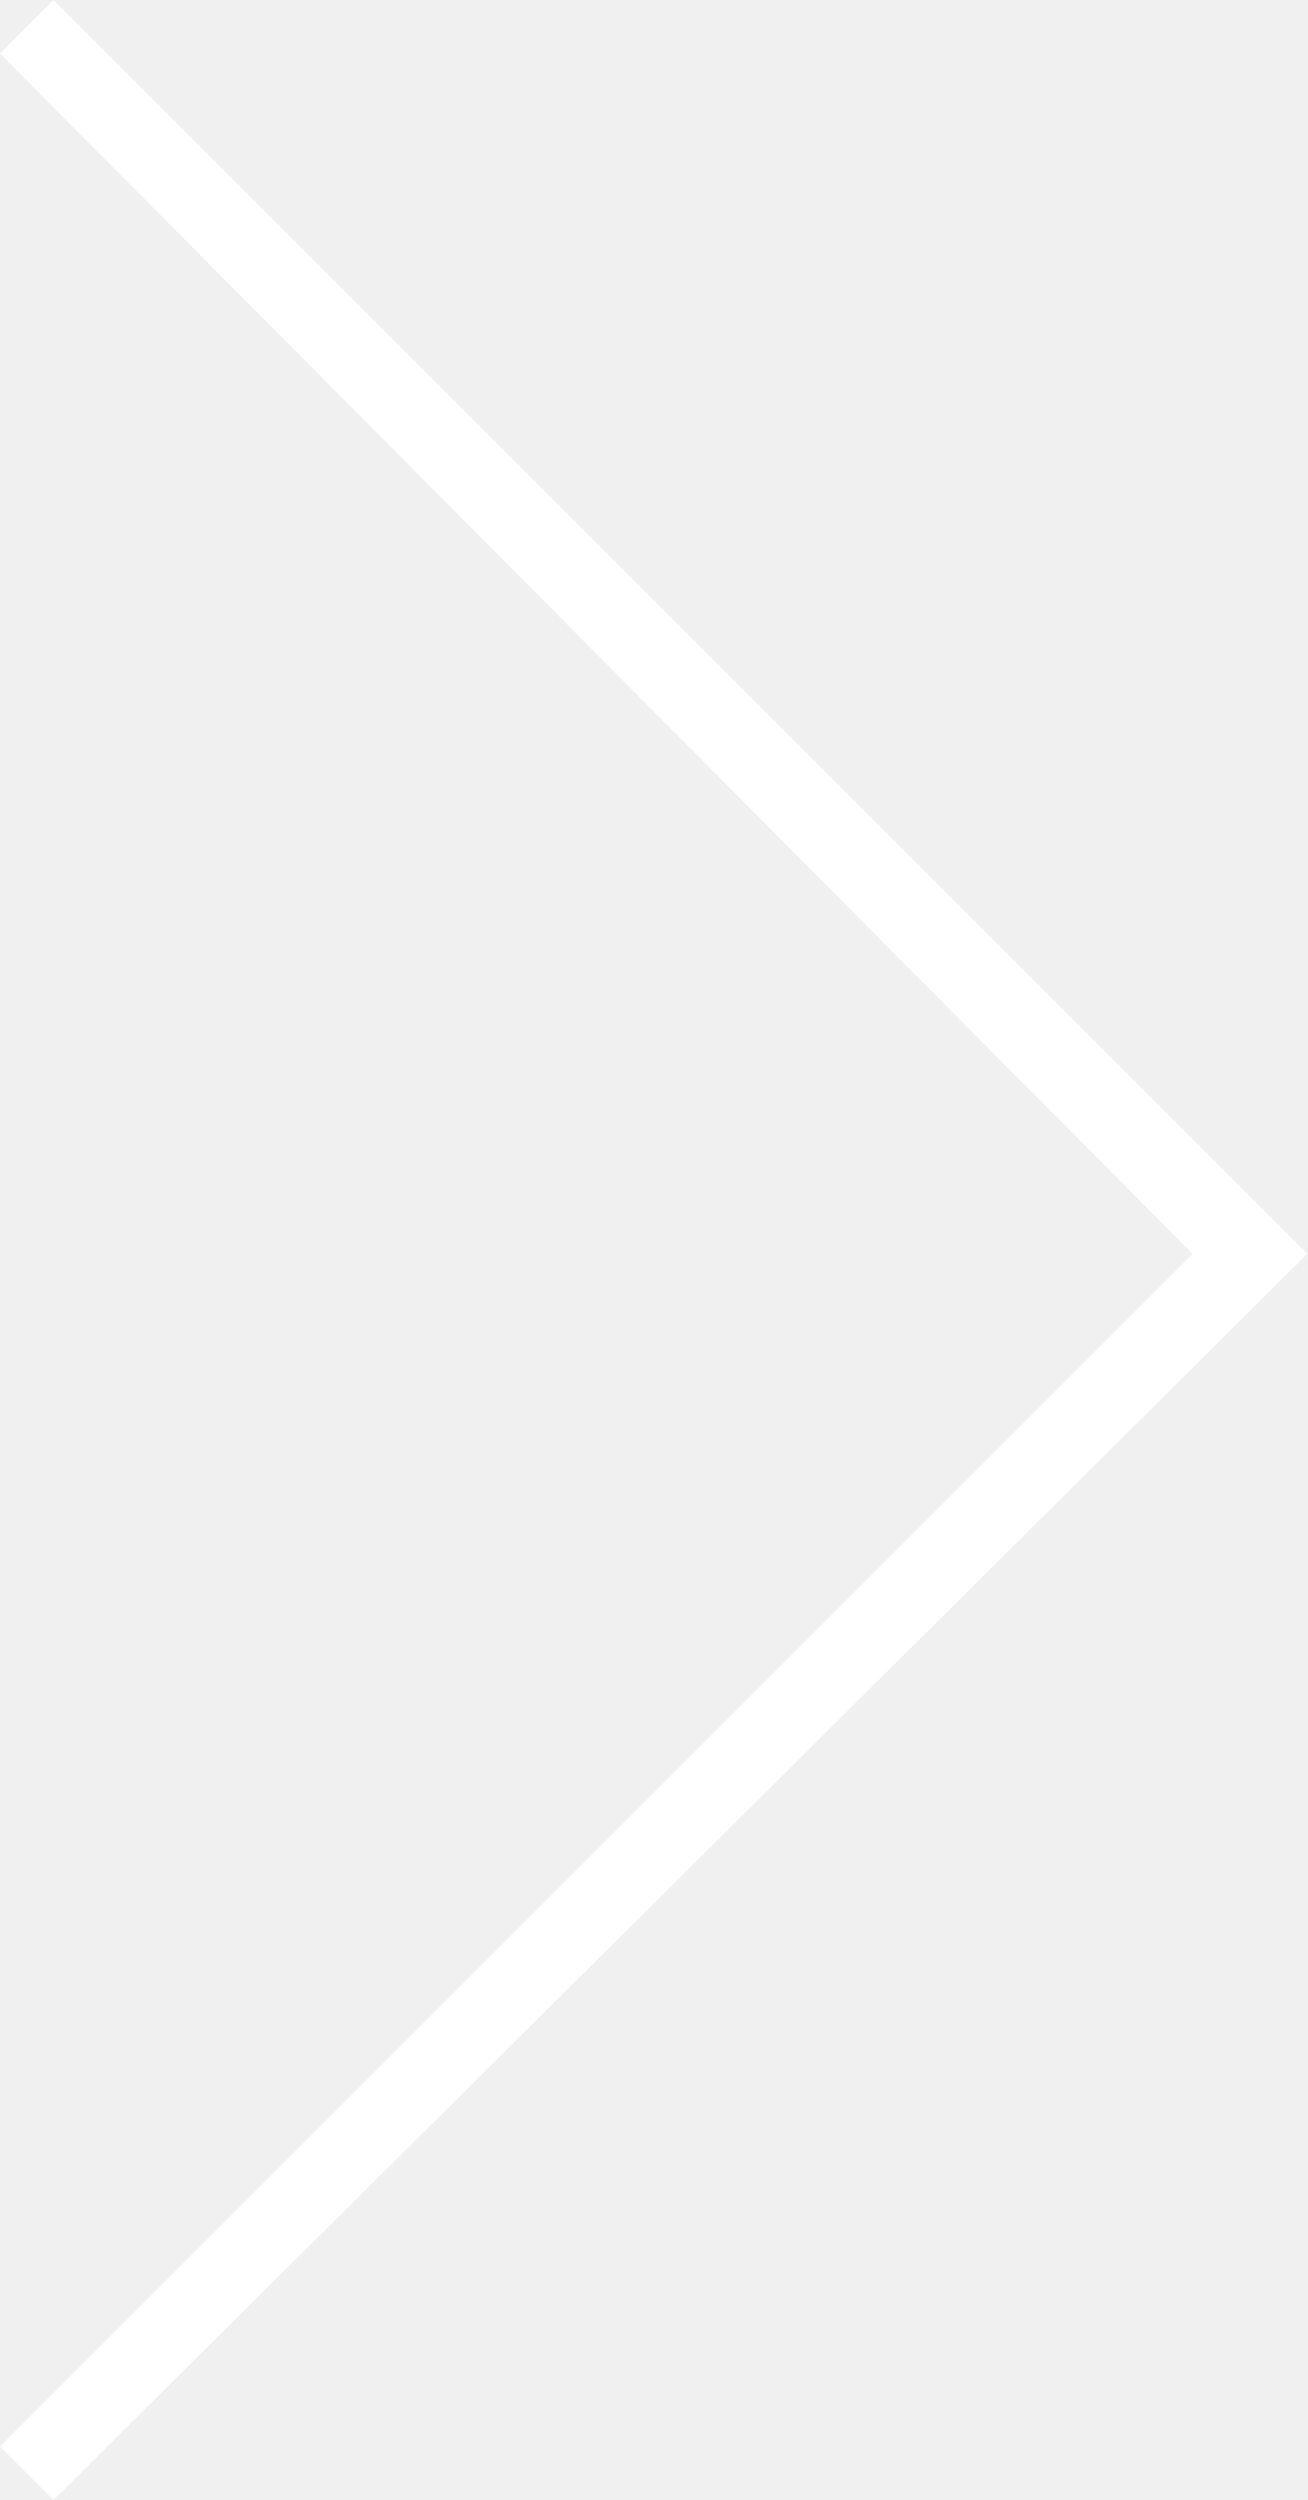
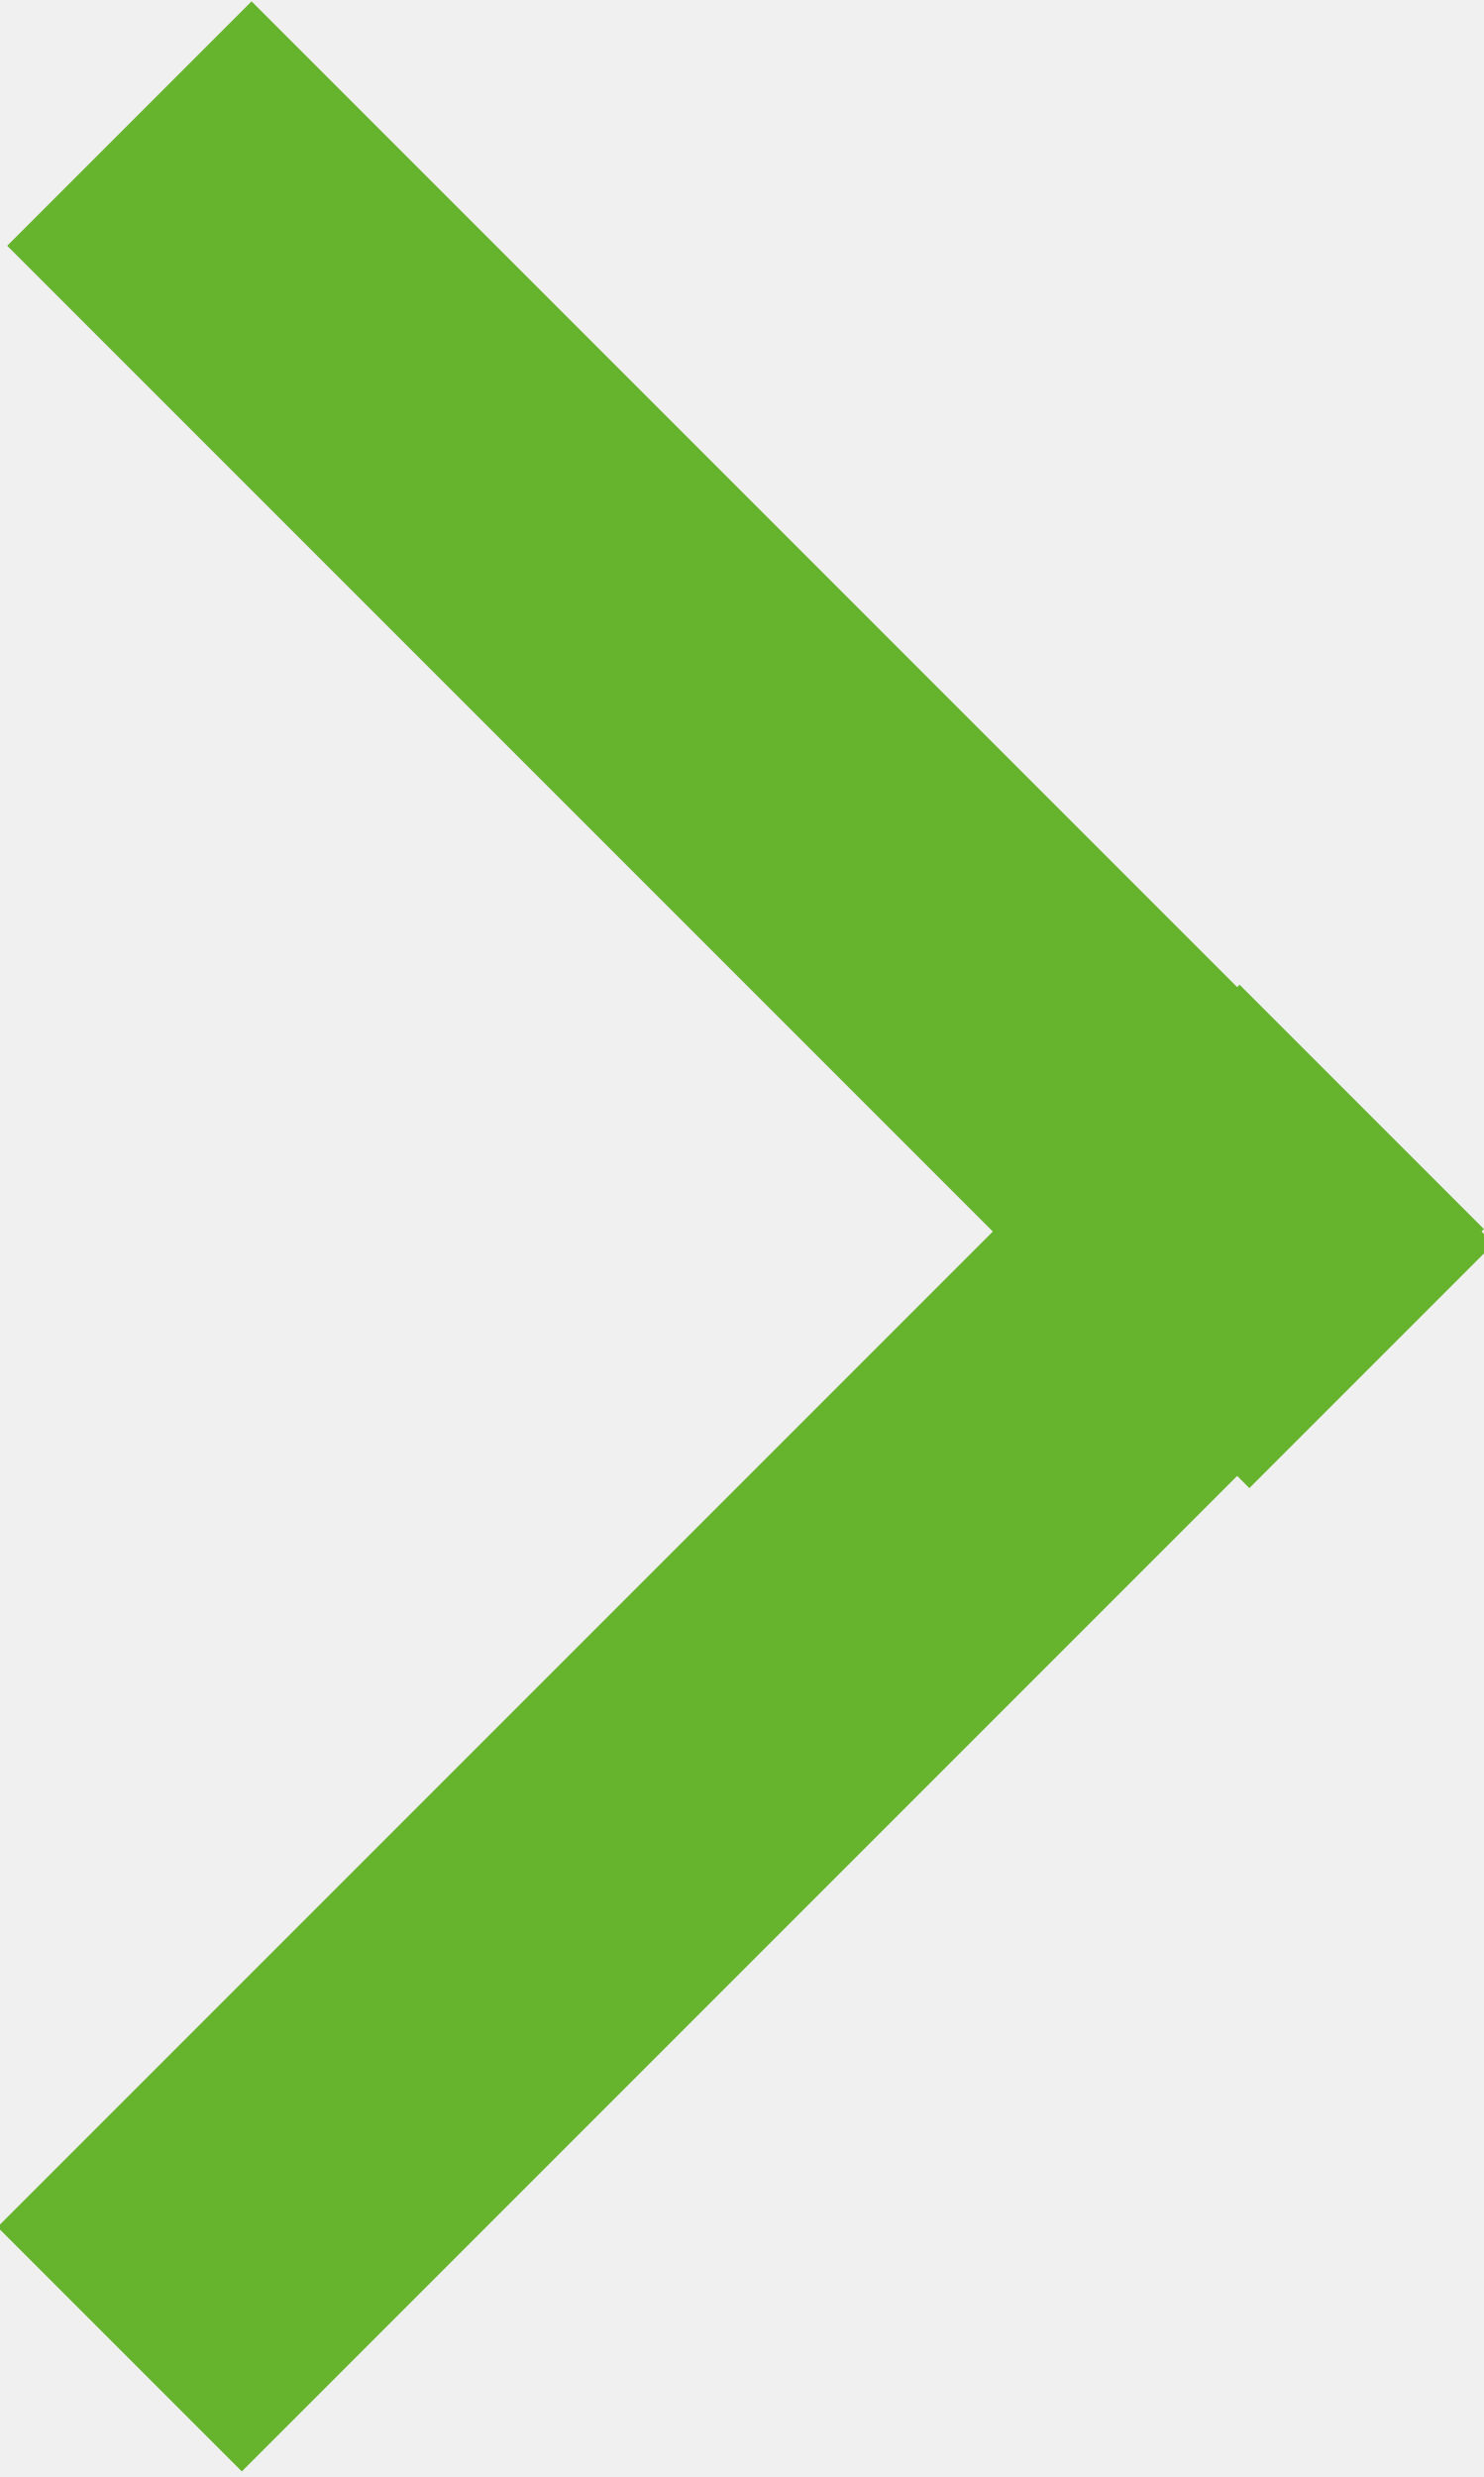
- <svg xmlns="http://www.w3.org/2000/svg" version="1.1" id="Layer_1" x="0px" y="0px" viewBox="0 0 17.1 32.7" style="enable-background:new 0 0 17.1 32.7;" xml:space="preserve">
+ <svg xmlns="http://www.w3.org/2000/svg" version="1.1" id="Layer_1" x="0px" y="0px" width="10.3px" height="17.2px" viewBox="0 0 10.3 17.2" style="enable-background:new 0 0 10.3 17.2;" xml:space="preserve">
  <style type="text/css">
- 	.st0{fill:#FFFFFF;}
+ 	.st0{fill:#66B32E;}
</style>
-   <polygon class="st0" points="0.7,32.7 0,32 15.6,16.4 0,0.7 0.7,0 17.1,16.4 " />
+   <rect x="4" y="-0.9" transform="matrix(0.7071 -0.7071 0.7071 0.7071 -2.142 5.1714)" class="st0" width="2.4" height="12.2" />
+   <rect x="-0.9" y="10.8" transform="matrix(0.7071 -0.7071 0.7071 0.7071 -7.018 7.1912)" class="st0" width="12.2" height="2.4" />
</svg>
